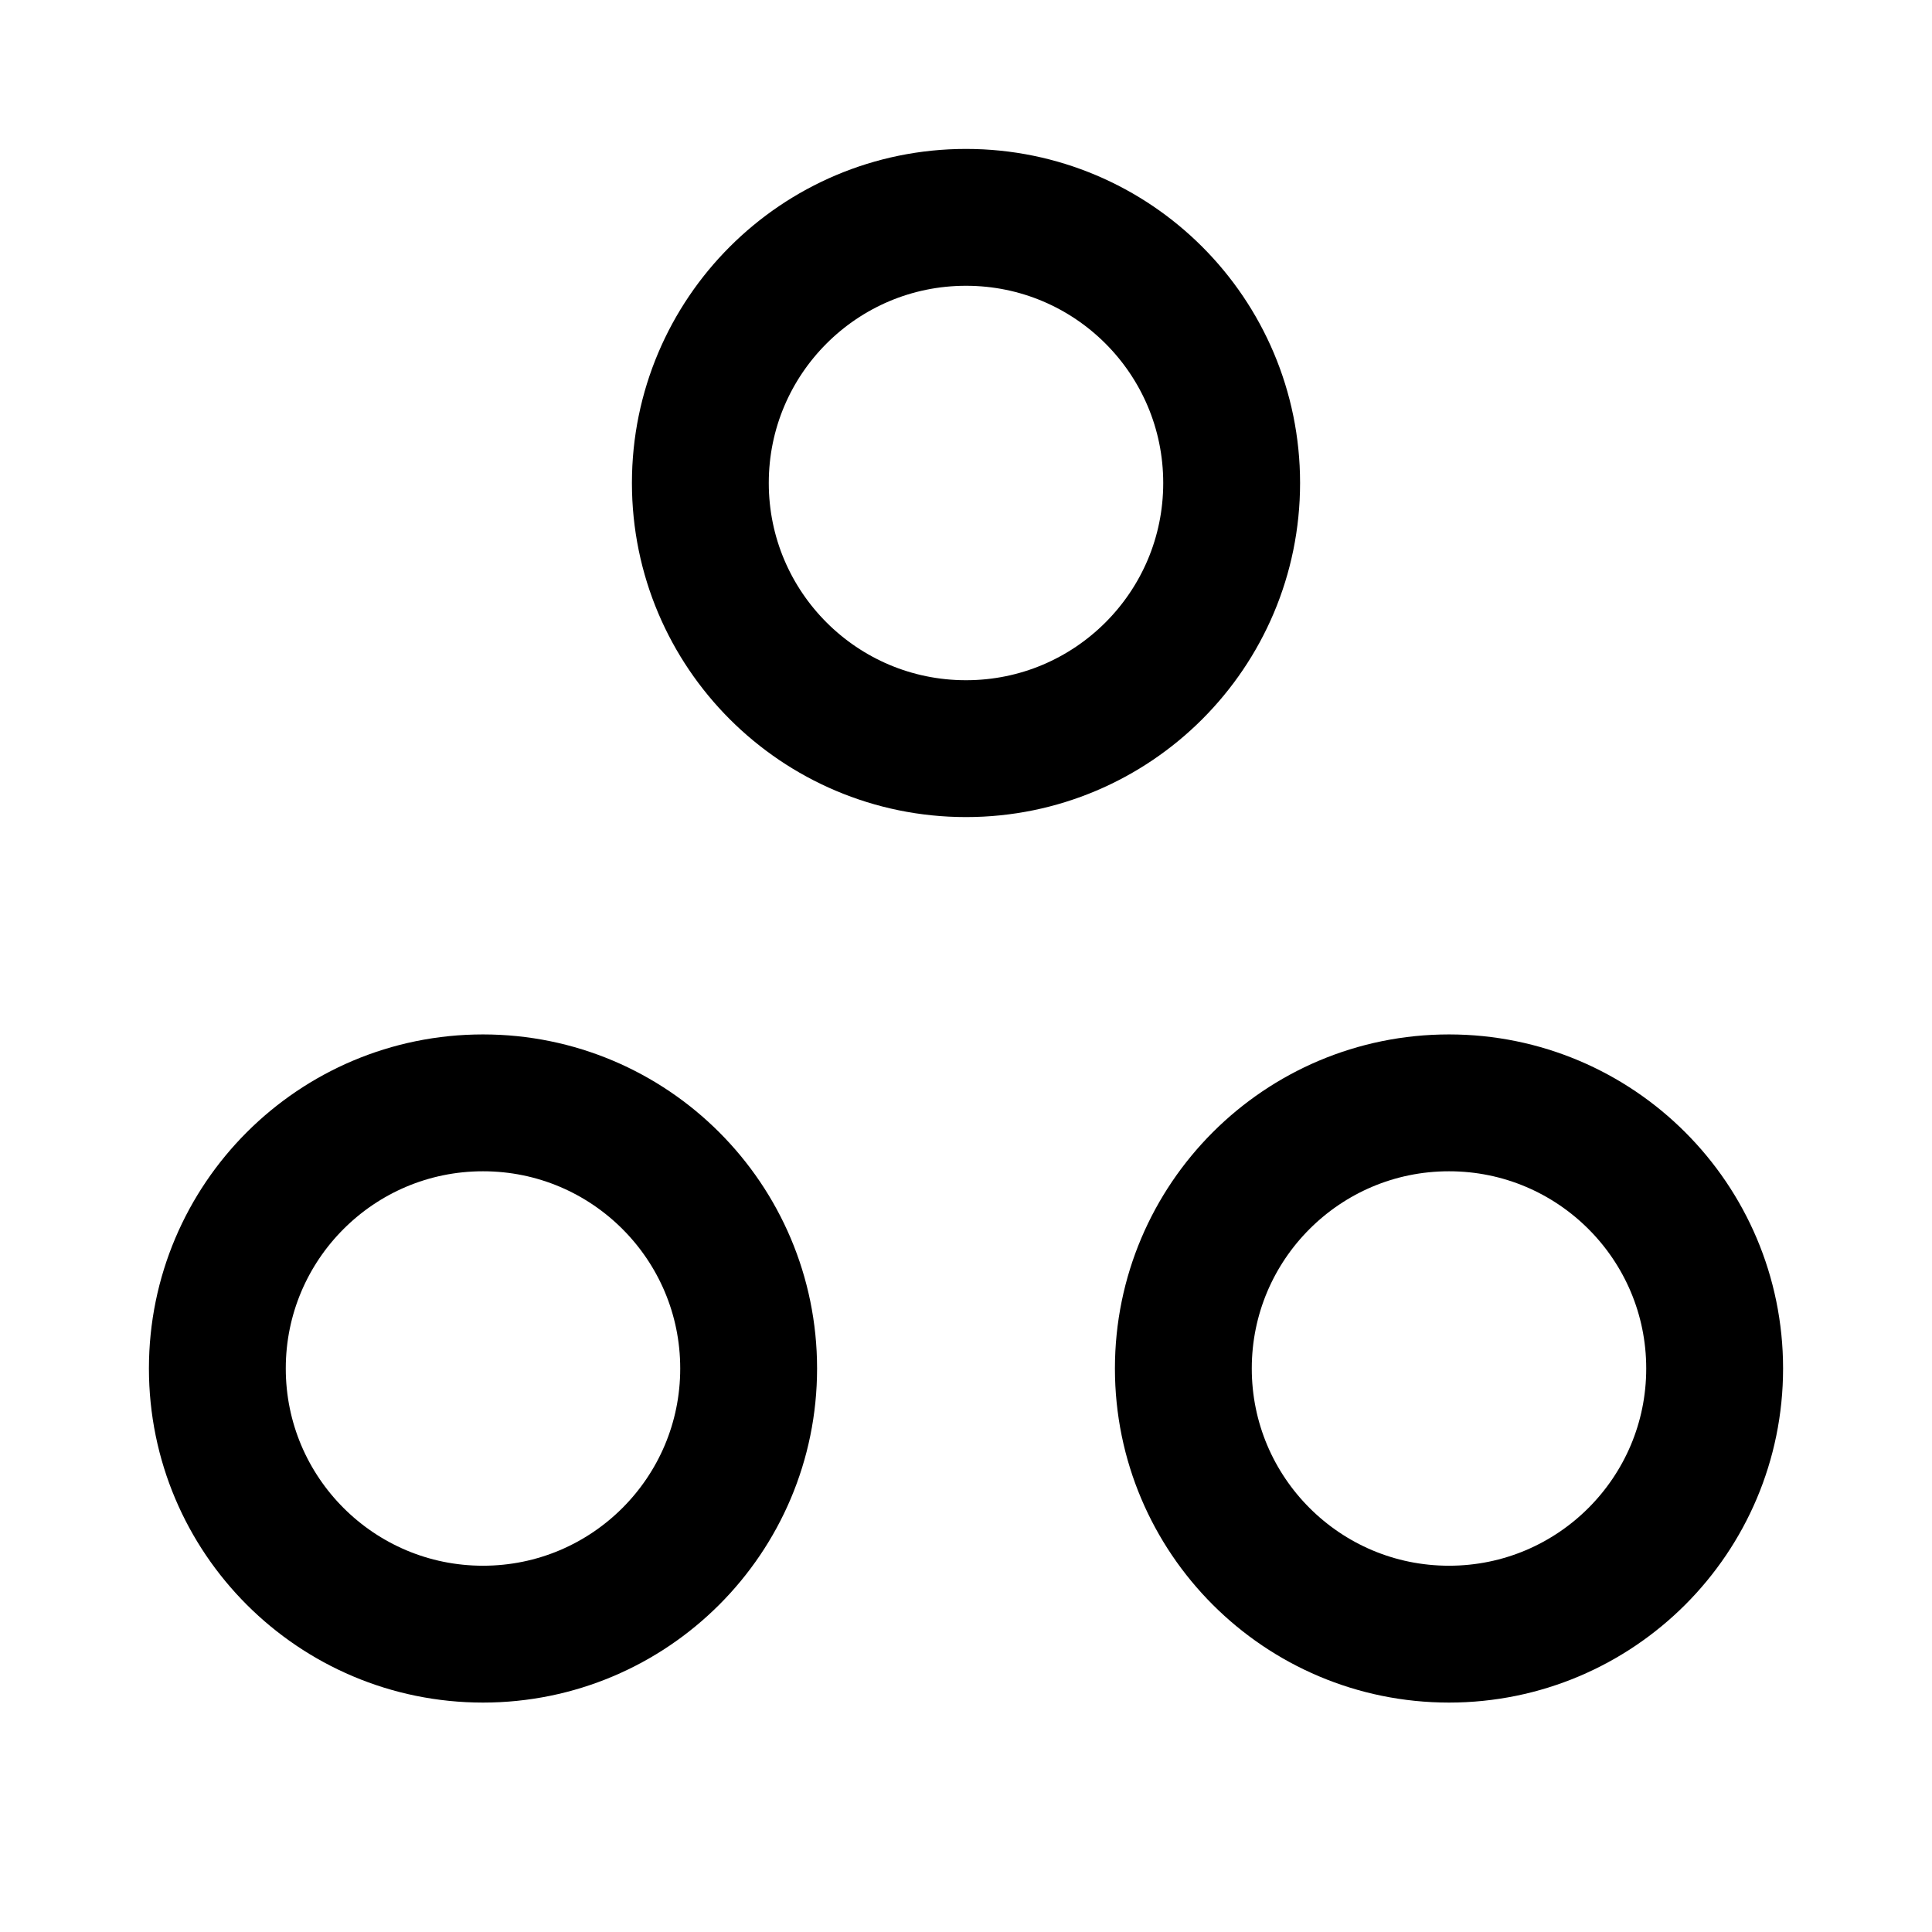
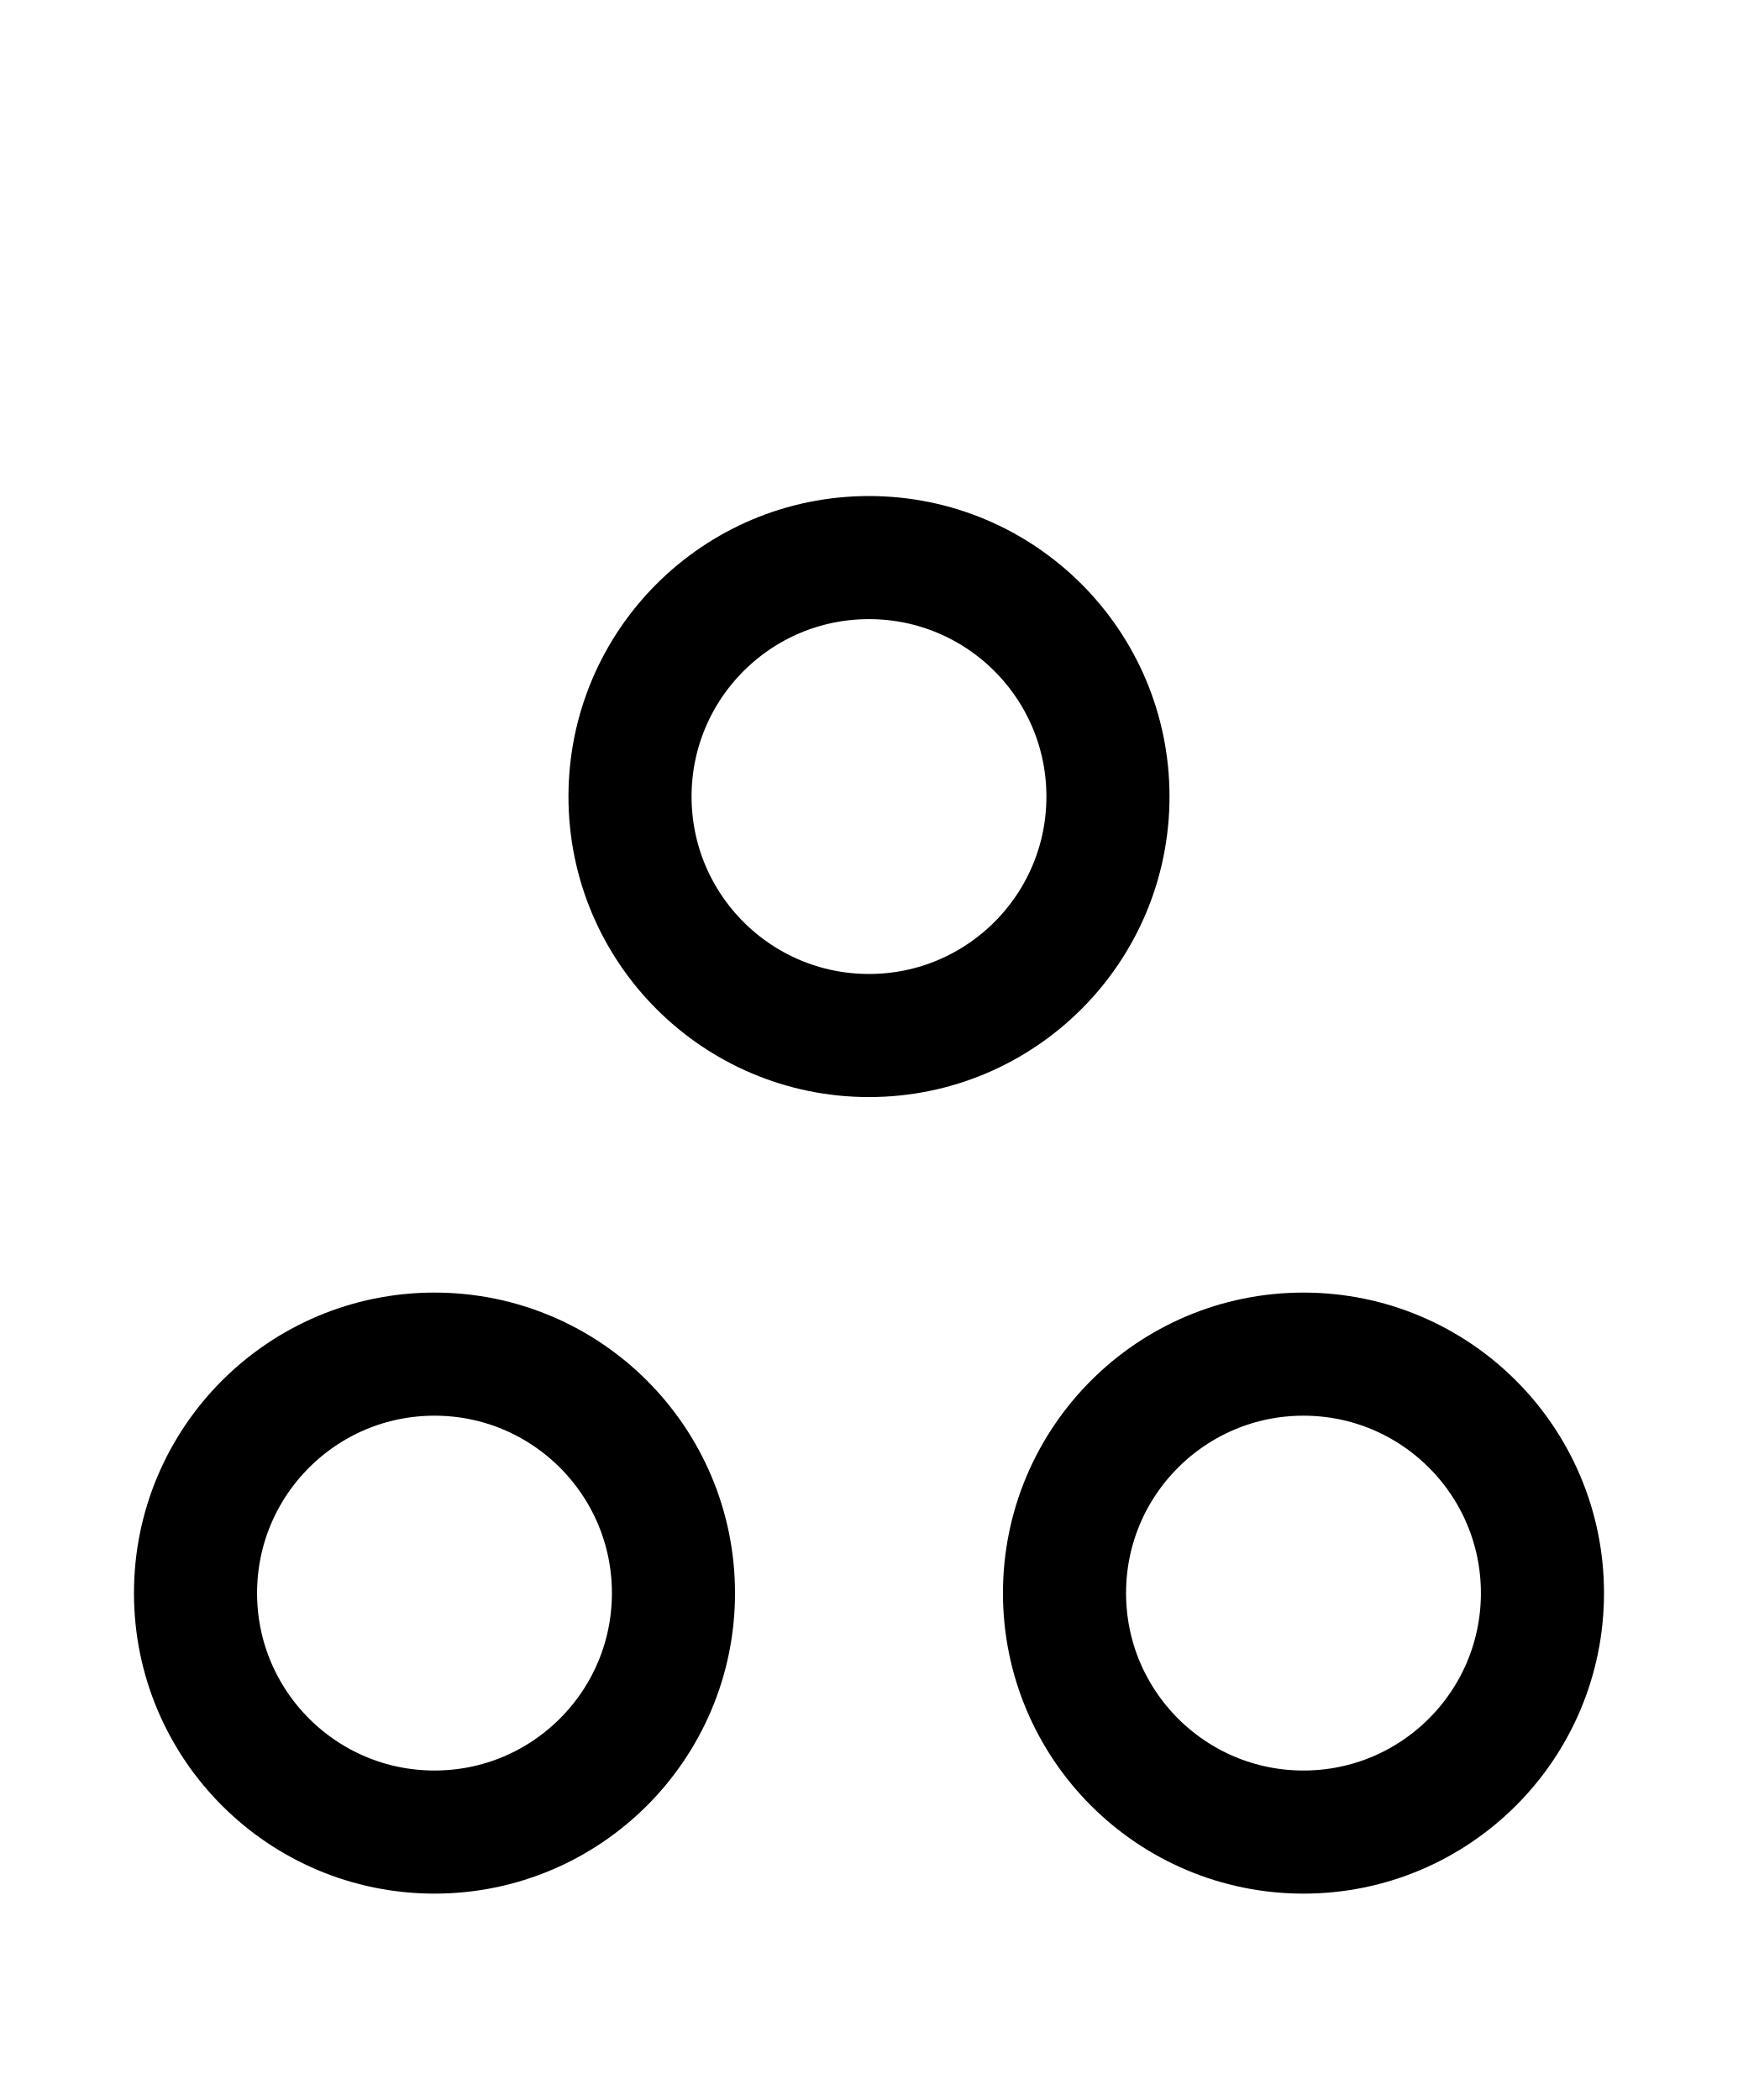
- <svg xmlns="http://www.w3.org/2000/svg" width="24" height="24" viewBox="0 0 24 24" fill="none" stroke="black" stroke-width="1.7" stroke-linecap="round" stroke-linejoin="round">
+ <svg xmlns="http://www.w3.org/2000/svg" width="24" height="29" viewBox="0 -5 24 29" fill="none" stroke="black" stroke-width="1.7" stroke-linecap="round" stroke-linejoin="round">
  <circle cx="12" cy="6" r="3.3" />
  <circle cx="6" cy="17" r="3.3" />
  <circle cx="18" cy="17" r="3.3" />
</svg>
